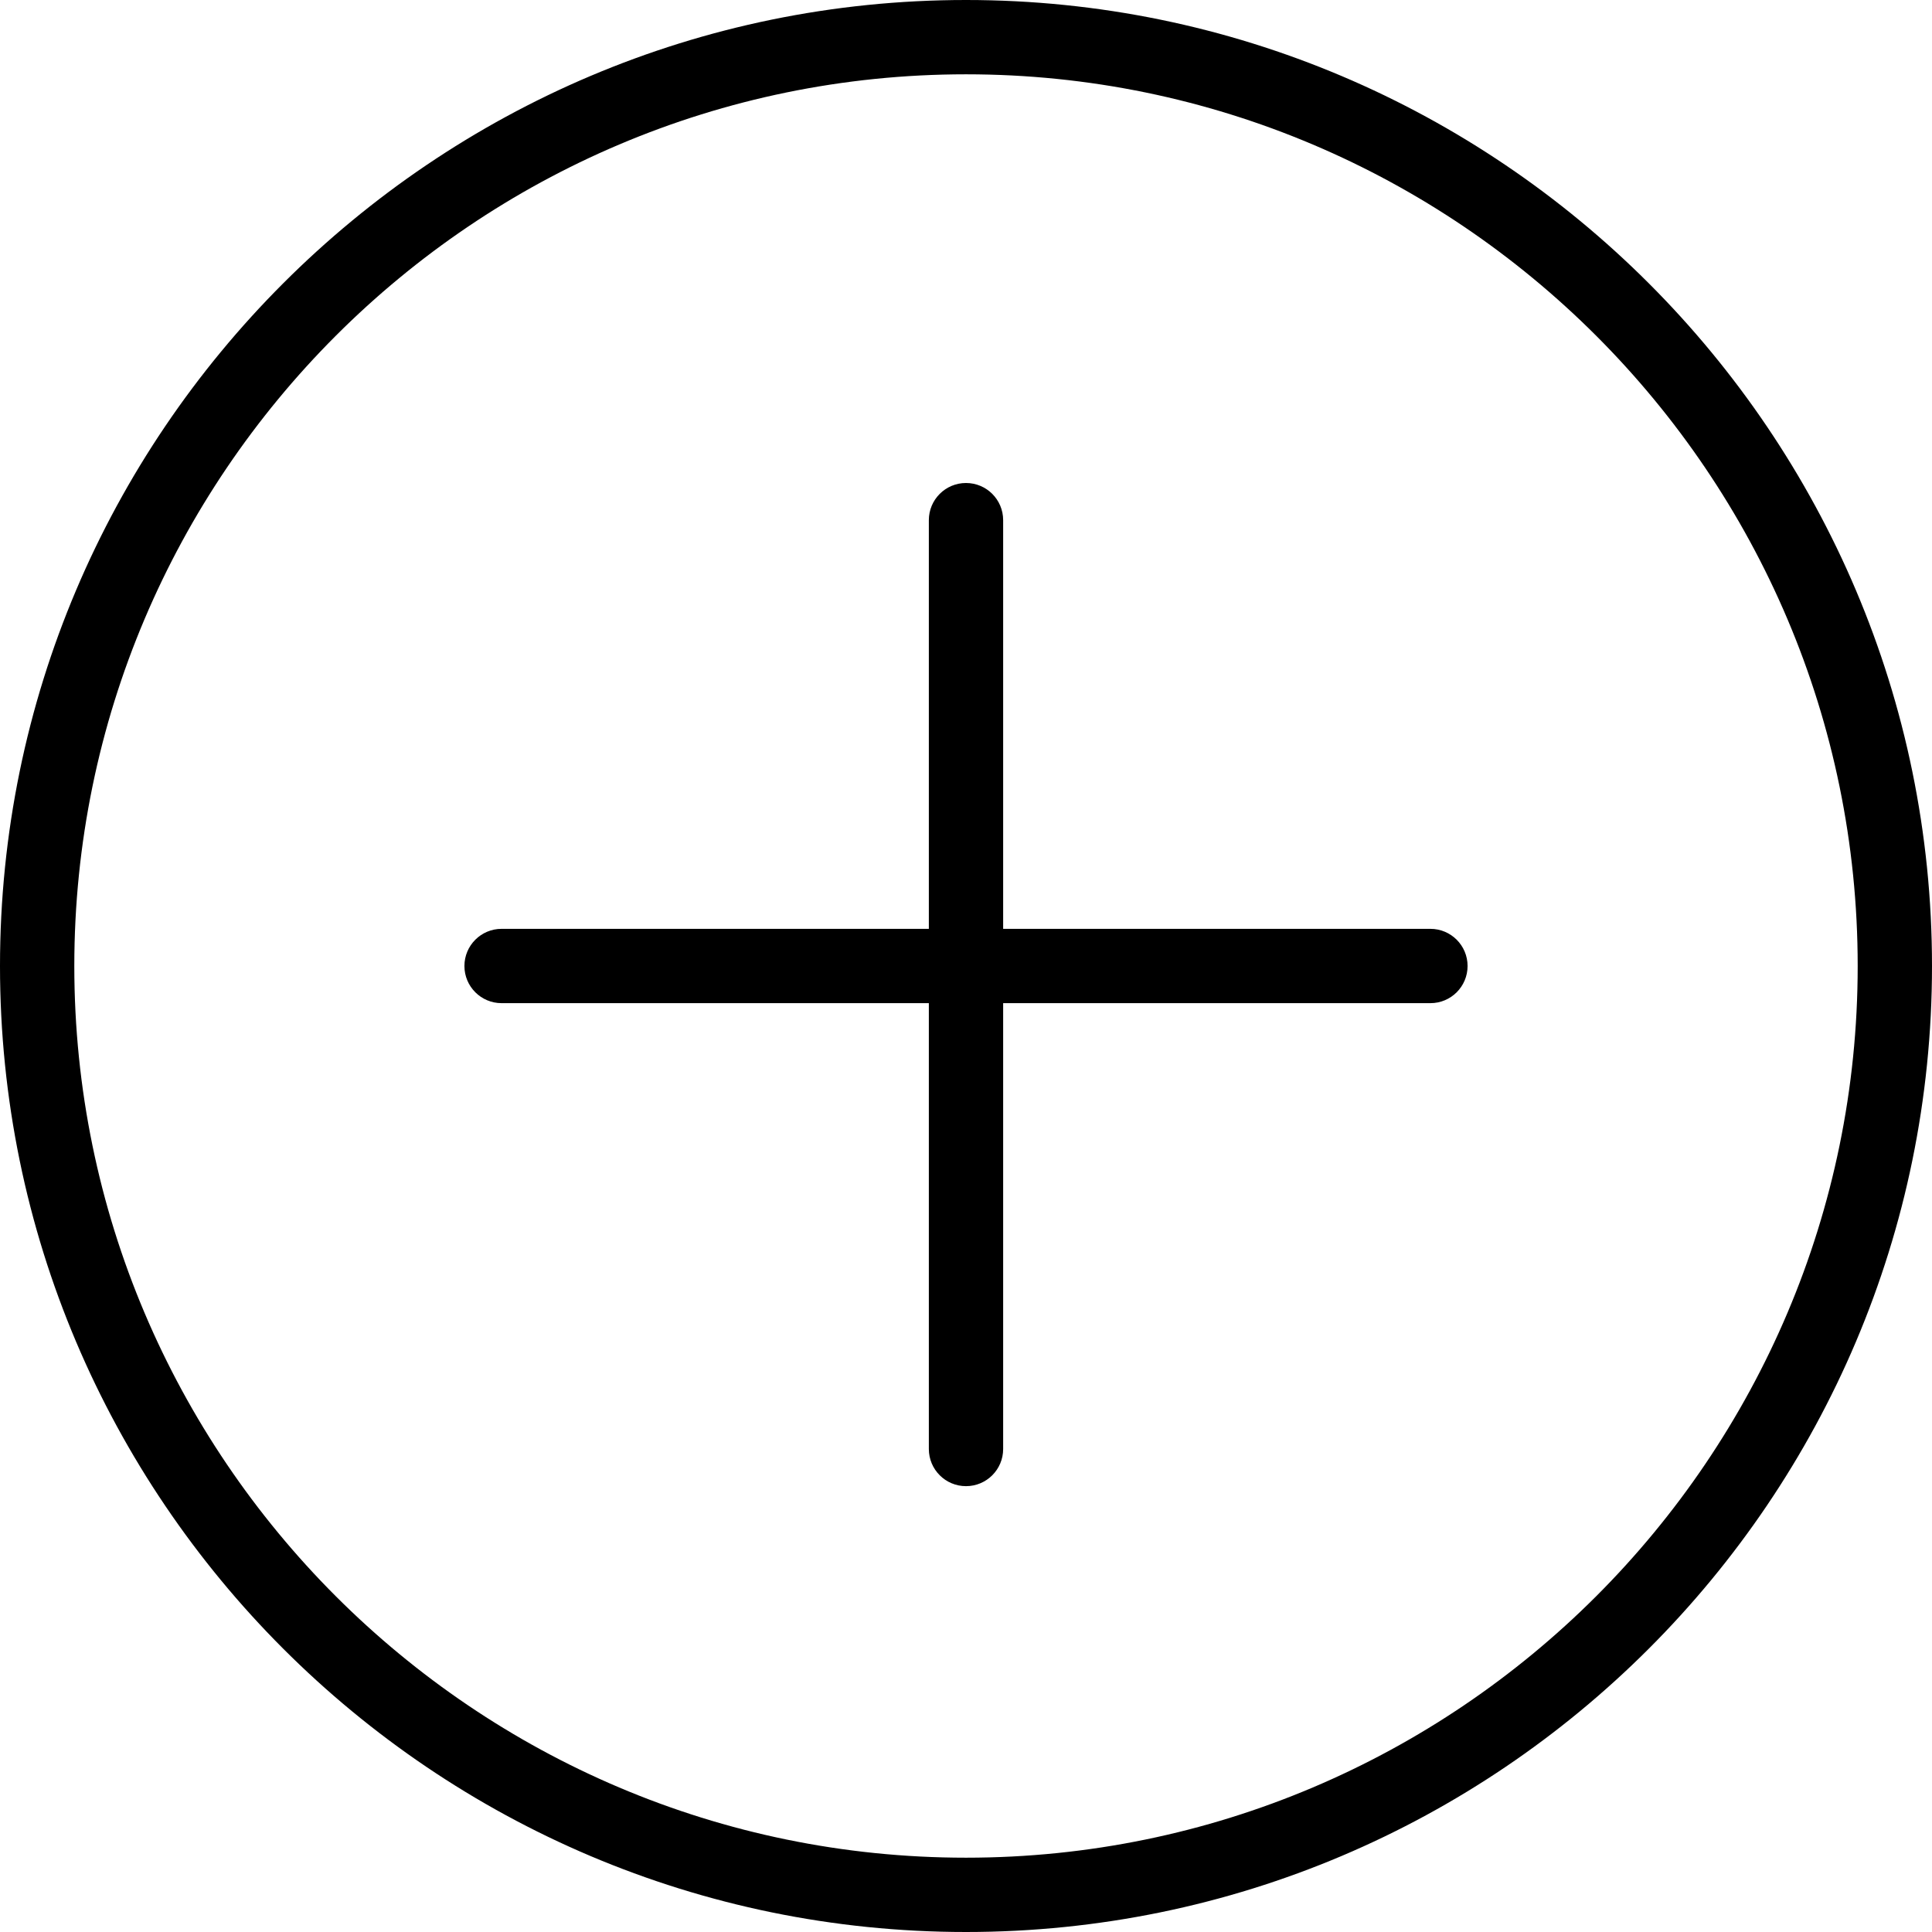
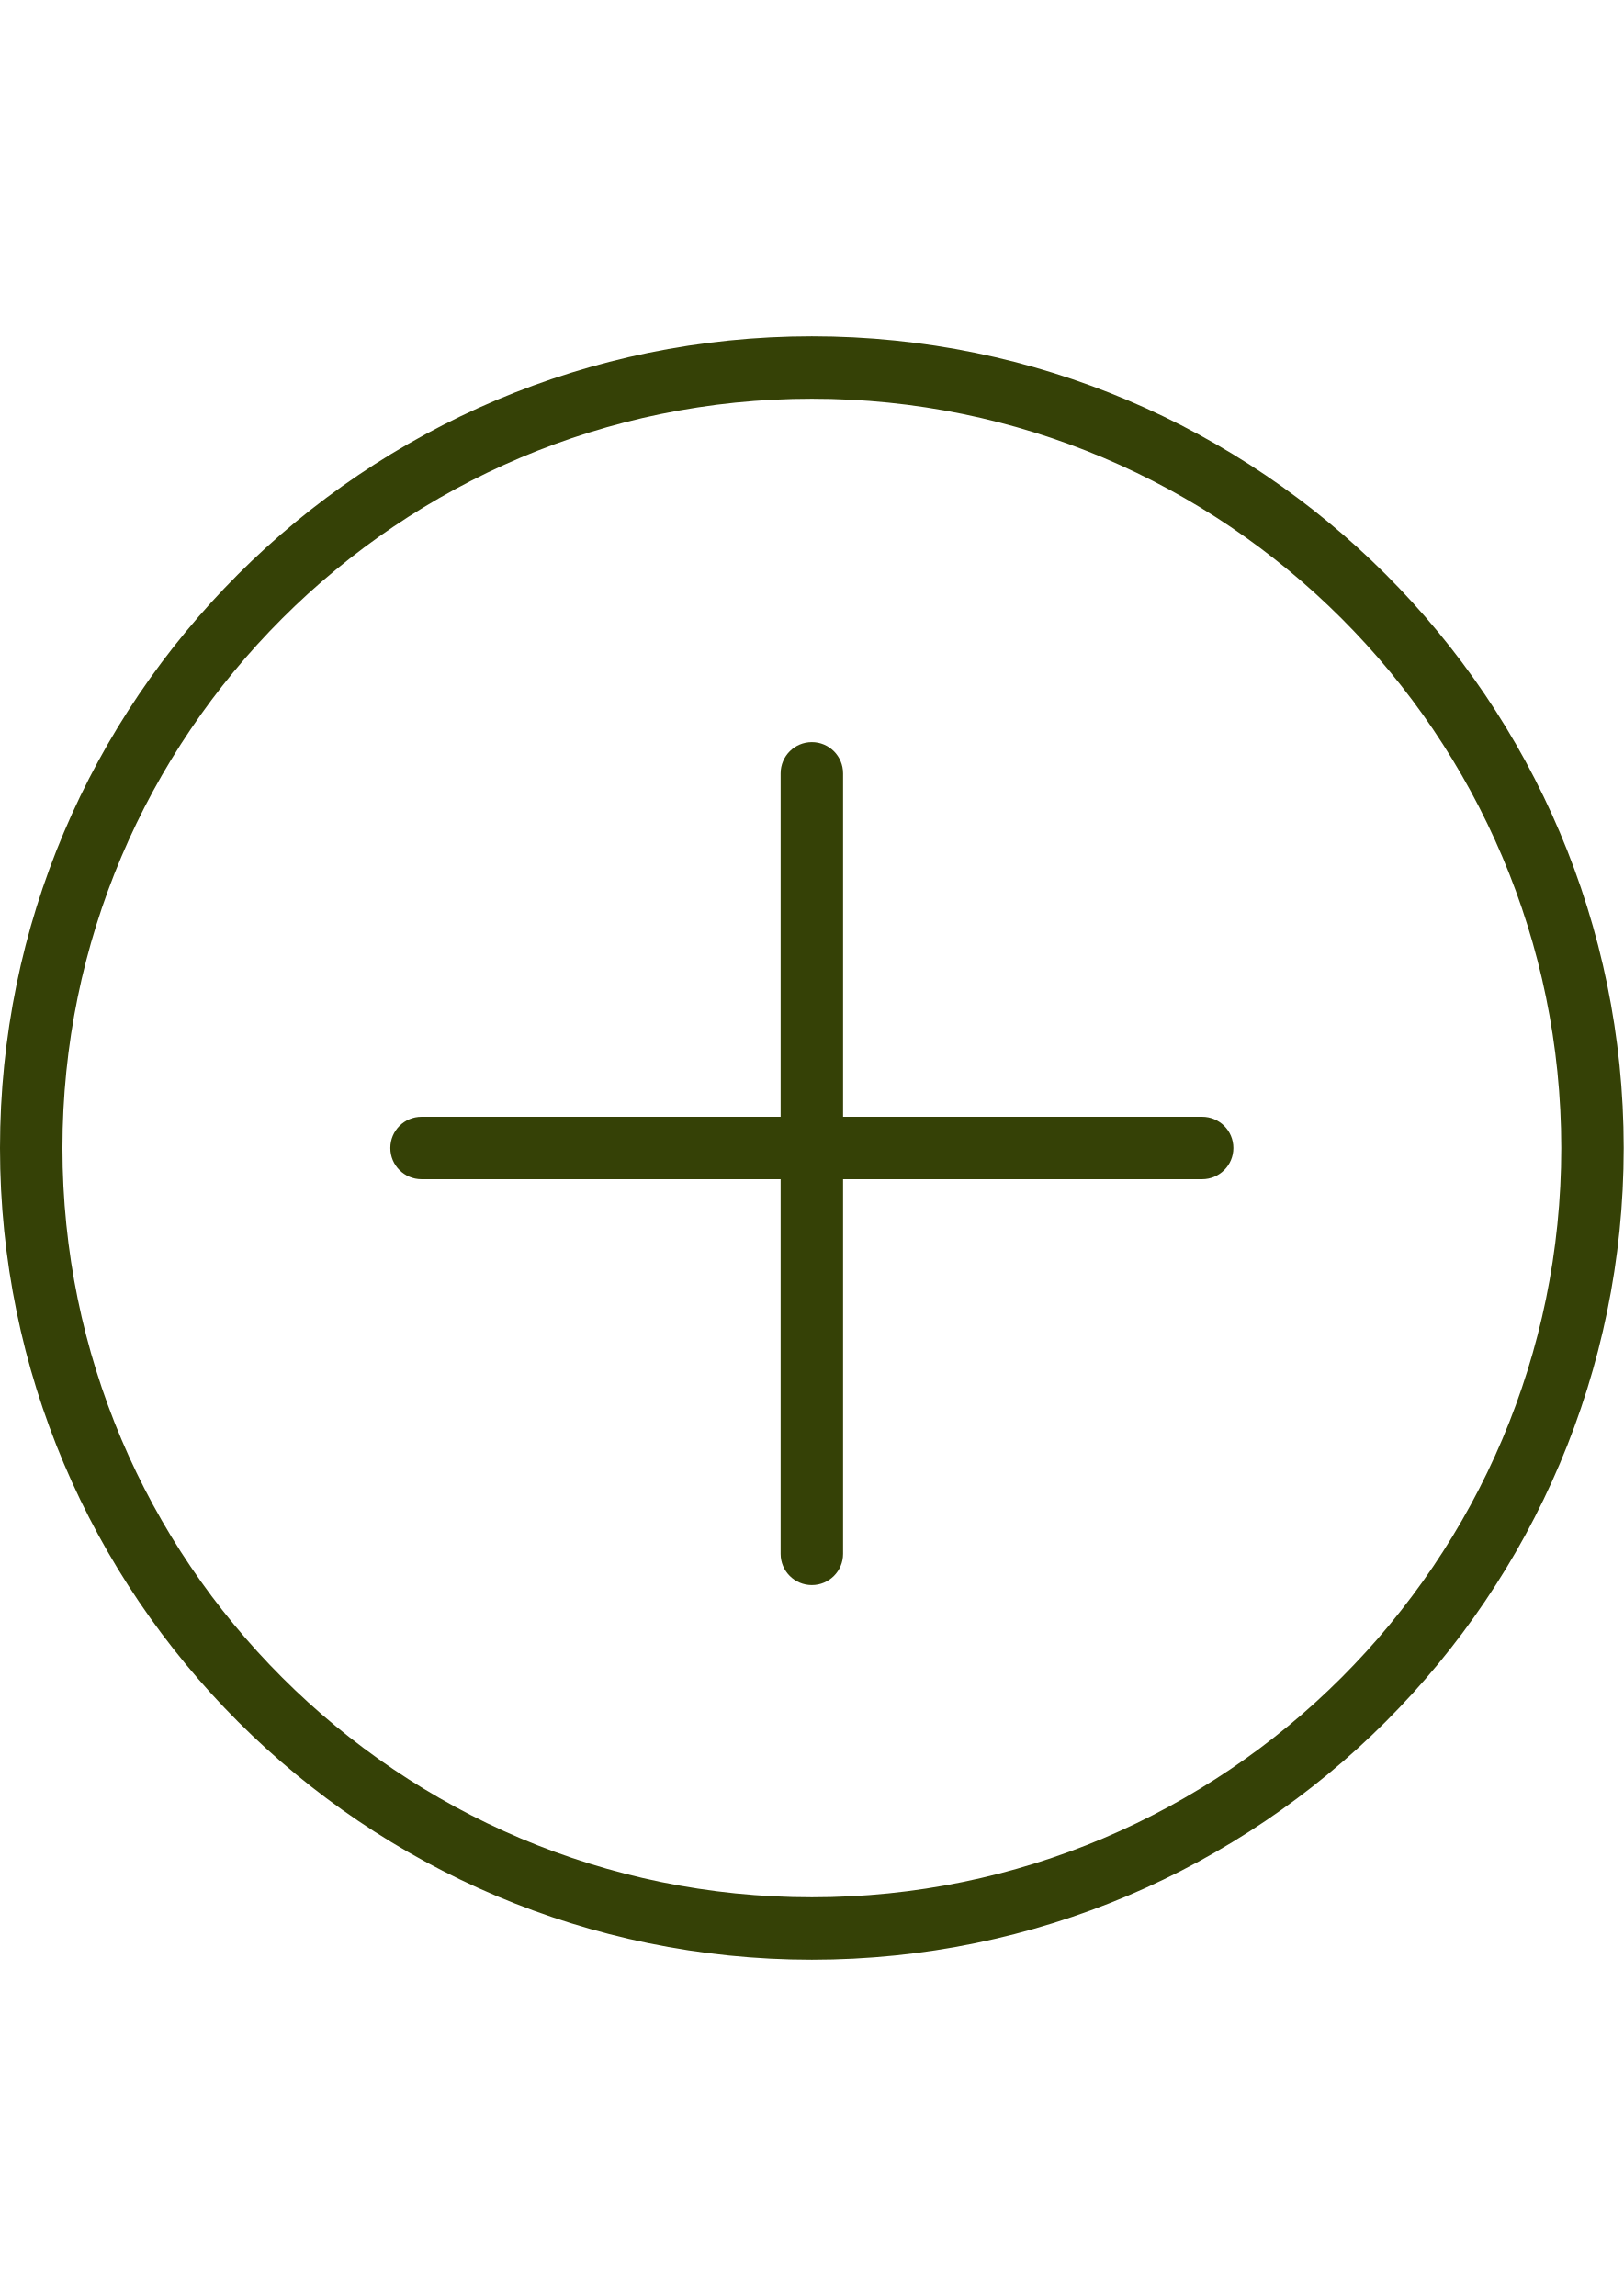
- <svg xmlns="http://www.w3.org/2000/svg" version="1.1" id="Capa_1" x="0px" y="0px" viewBox="0 0 52 52" style="enable-background:new 0 0 52 52;" xml:space="preserve">
+ <svg xmlns="http://www.w3.org/2000/svg" version="1.2" baseProfile="tiny" id="Capa_1" x="0px" y="0px" width="595.279px" height="841.891px" viewBox="0 0 595.279 841.891" xml:space="preserve">
  <g>
-     <path d="M26,0C11.664,0,0,11.663,0,26s11.664,26,26,26s26-11.663,26-26S40.336,0,26,0z M26,50C12.767,50,2,39.233,2,26   S12.767,2,26,2s24,10.767,24,24S39.233,50,26,50z" />
-     <path d="M38.5,25H27V14c0-0.553-0.448-1-1-1s-1,0.447-1,1v11H13.5c-0.552,0-1,0.447-1,1s0.448,1,1,1H25v12c0,0.553,0.448,1,1,1   s1-0.447,1-1V27h11.5c0.552,0,1-0.447,1-1S39.052,25,38.5,25z" />
+     <path fill="#354106" d="M297.64,123.305C133.526,123.305,0,256.819,0,420.945c0,164.125,133.525,297.64,297.64,297.64   s297.64-133.515,297.64-297.64C595.28,256.819,461.754,123.305,297.64,123.305z M297.64,695.689   c-151.487,0-274.744-123.257-274.744-274.744c0-151.488,123.257-274.745,274.744-274.745s274.745,123.257,274.745,274.745   C572.385,572.433,449.127,695.689,297.64,695.689z" />
+     <path fill="#354106" d="M440.737,409.497H309.087V283.573c0-6.331-5.128-11.448-11.447-11.448s-11.447,5.117-11.447,11.448v125.924   H154.544c-6.319,0-11.448,5.117-11.448,11.448c0,6.33,5.129,11.447,11.448,11.447h131.648v137.373   c0,6.33,5.128,11.447,11.447,11.447s11.447-5.117,11.447-11.447V432.393h131.649c6.318,0,11.447-5.117,11.447-11.447   C452.184,414.614,447.055,409.497,440.737,409.497z" />
  </g>
-   <g>
- </g>
-   <g>
- </g>
-   <g>
- </g>
-   <g>
- </g>
-   <g>
- </g>
-   <g>
- </g>
-   <g>
- </g>
-   <g>
- </g>
-   <g>
- </g>
-   <g>
- </g>
-   <g>
- </g>
-   <g>
- </g>
-   <g>
- </g>
-   <g>
- </g>
-   <g>
- </g>
</svg>
